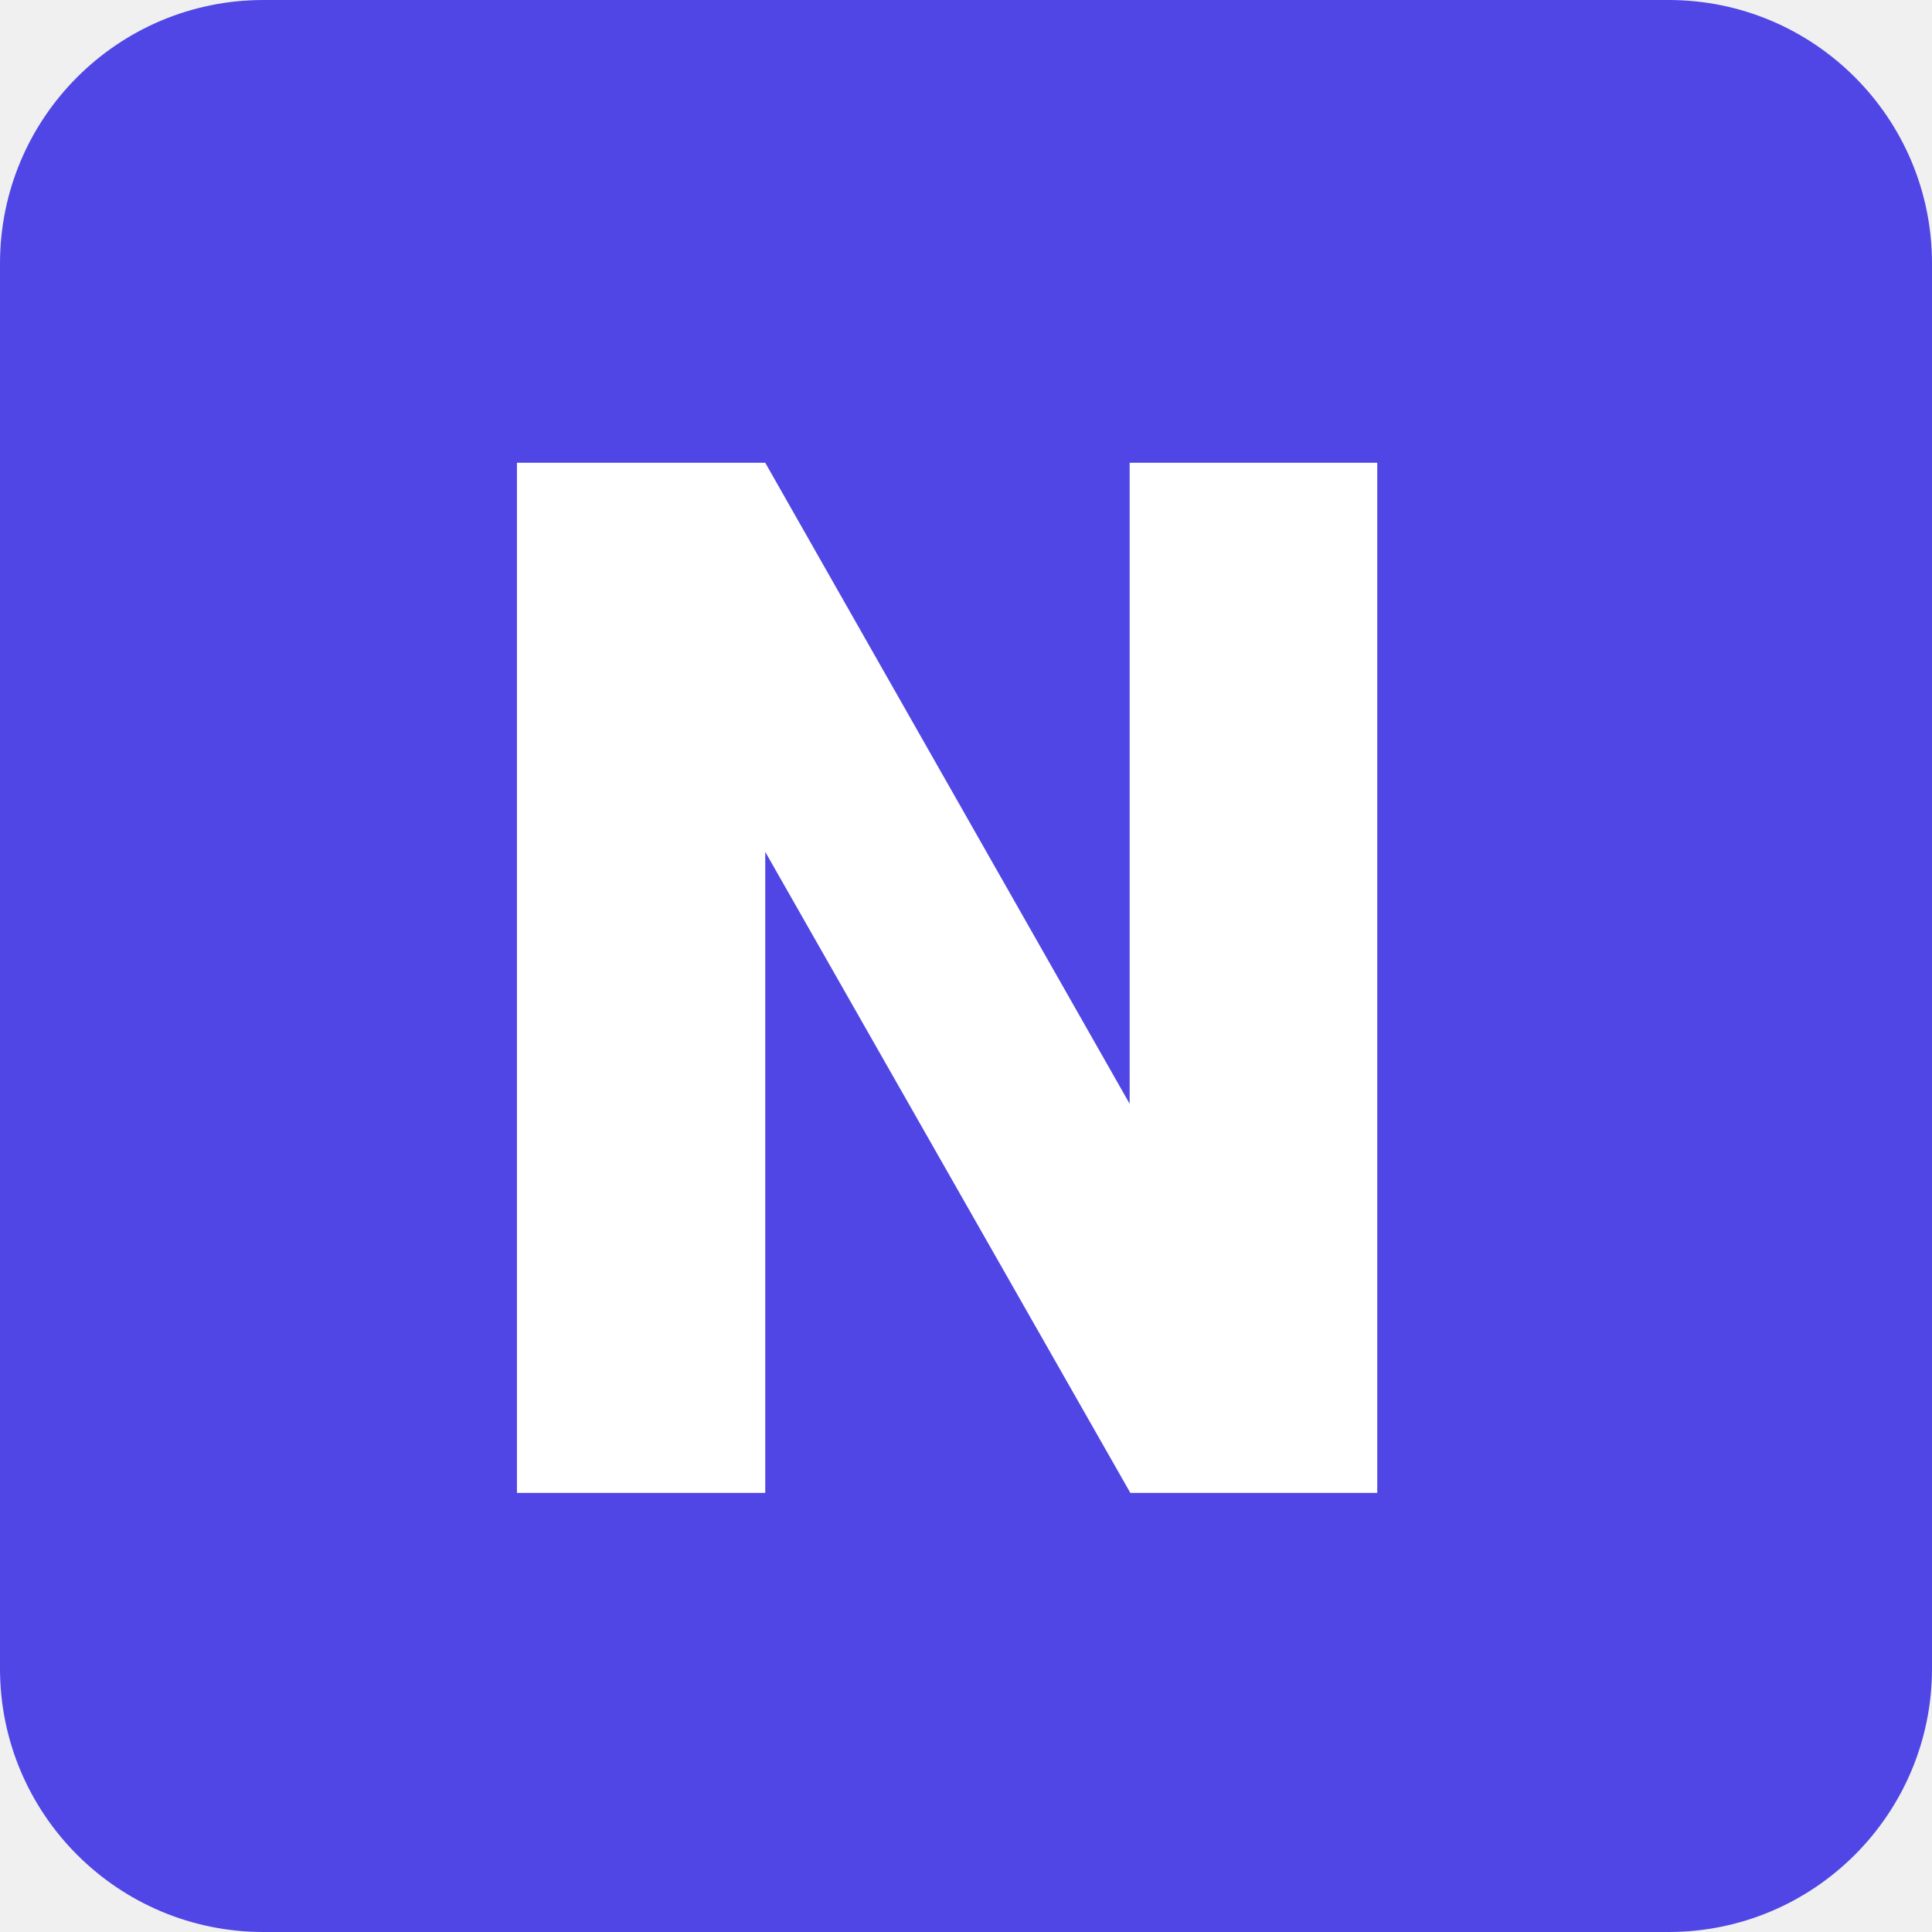
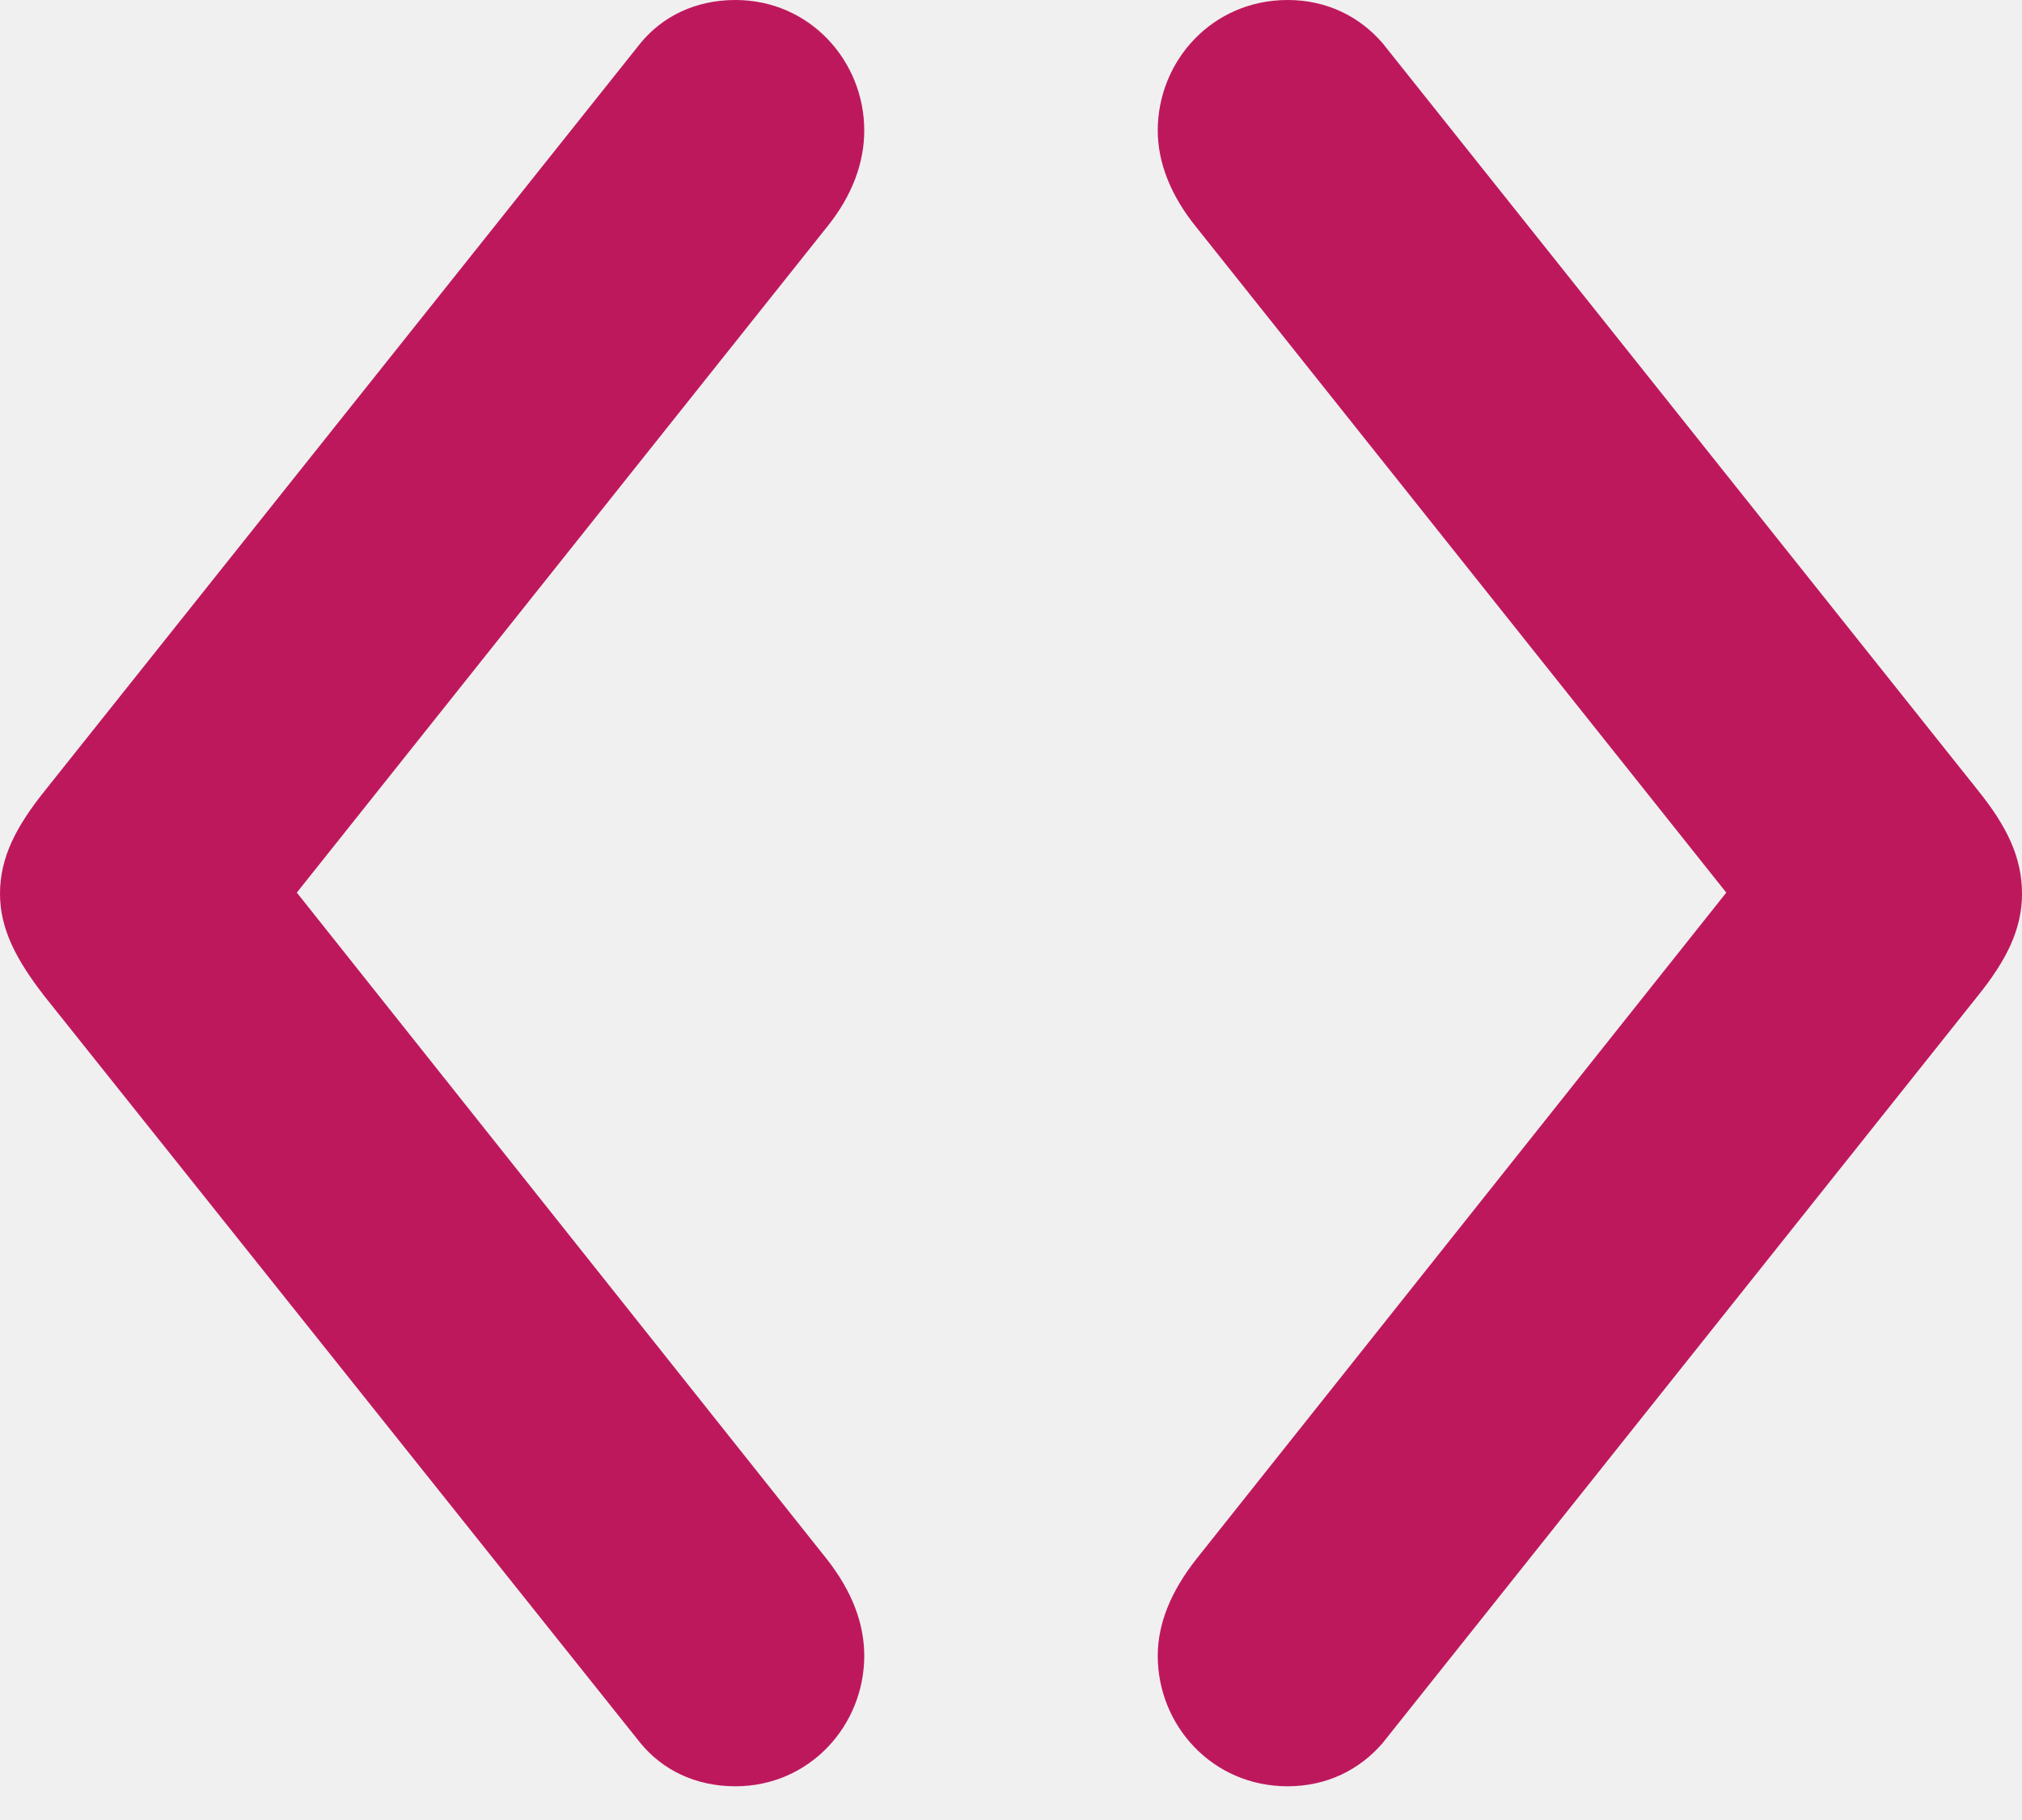
- <svg xmlns="http://www.w3.org/2000/svg" width="44" height="44" viewBox="0 0 44 44" fill="none">
-   <rect width="44" height="44" rx="6" fill="#4F46E5" />
-   <path d="M31.366 34H25.743L17.428 19.401V34H11.773V10.539H17.428L25.727 25.138V10.539H31.366V34Z" fill="white" />
+ <svg xmlns="http://www.w3.org/2000/svg" width="40" height="36" viewBox="0 0 40 36" fill="none">
+   <path d="M0 17.678C0 18.378 0.324 18.99 0.885 19.712L12.671 34.48C13.103 35.005 13.751 35.333 14.549 35.333C16.017 35.333 17.097 34.13 17.097 32.752C17.097 32.117 16.859 31.483 16.363 30.848L5.872 17.656L16.363 4.485C16.859 3.872 17.097 3.216 17.097 2.582C17.097 1.203 16.017 -2.28882e-05 14.549 -2.28882e-05C13.751 -2.28882e-05 13.103 0.328 12.671 0.853L0.885 15.643C0.324 16.343 0 16.956 0 17.678ZM40 17.678C40 16.956 39.698 16.343 39.136 15.643L27.35 0.853C26.897 0.328 26.249 -2.28882e-05 25.472 -2.28882e-05C23.983 -2.28882e-05 22.903 1.203 22.903 2.582C22.903 3.216 23.162 3.872 23.659 4.485L34.15 17.656L23.659 30.848C23.162 31.483 22.903 32.117 22.903 32.752C22.903 34.13 23.983 35.333 25.472 35.333C26.249 35.333 26.897 35.005 27.35 34.48L39.115 19.712C39.698 18.99 40 18.378 40 17.678Z" fill="#BE185D" style="mix-blend-mode:darken" />
</svg>
